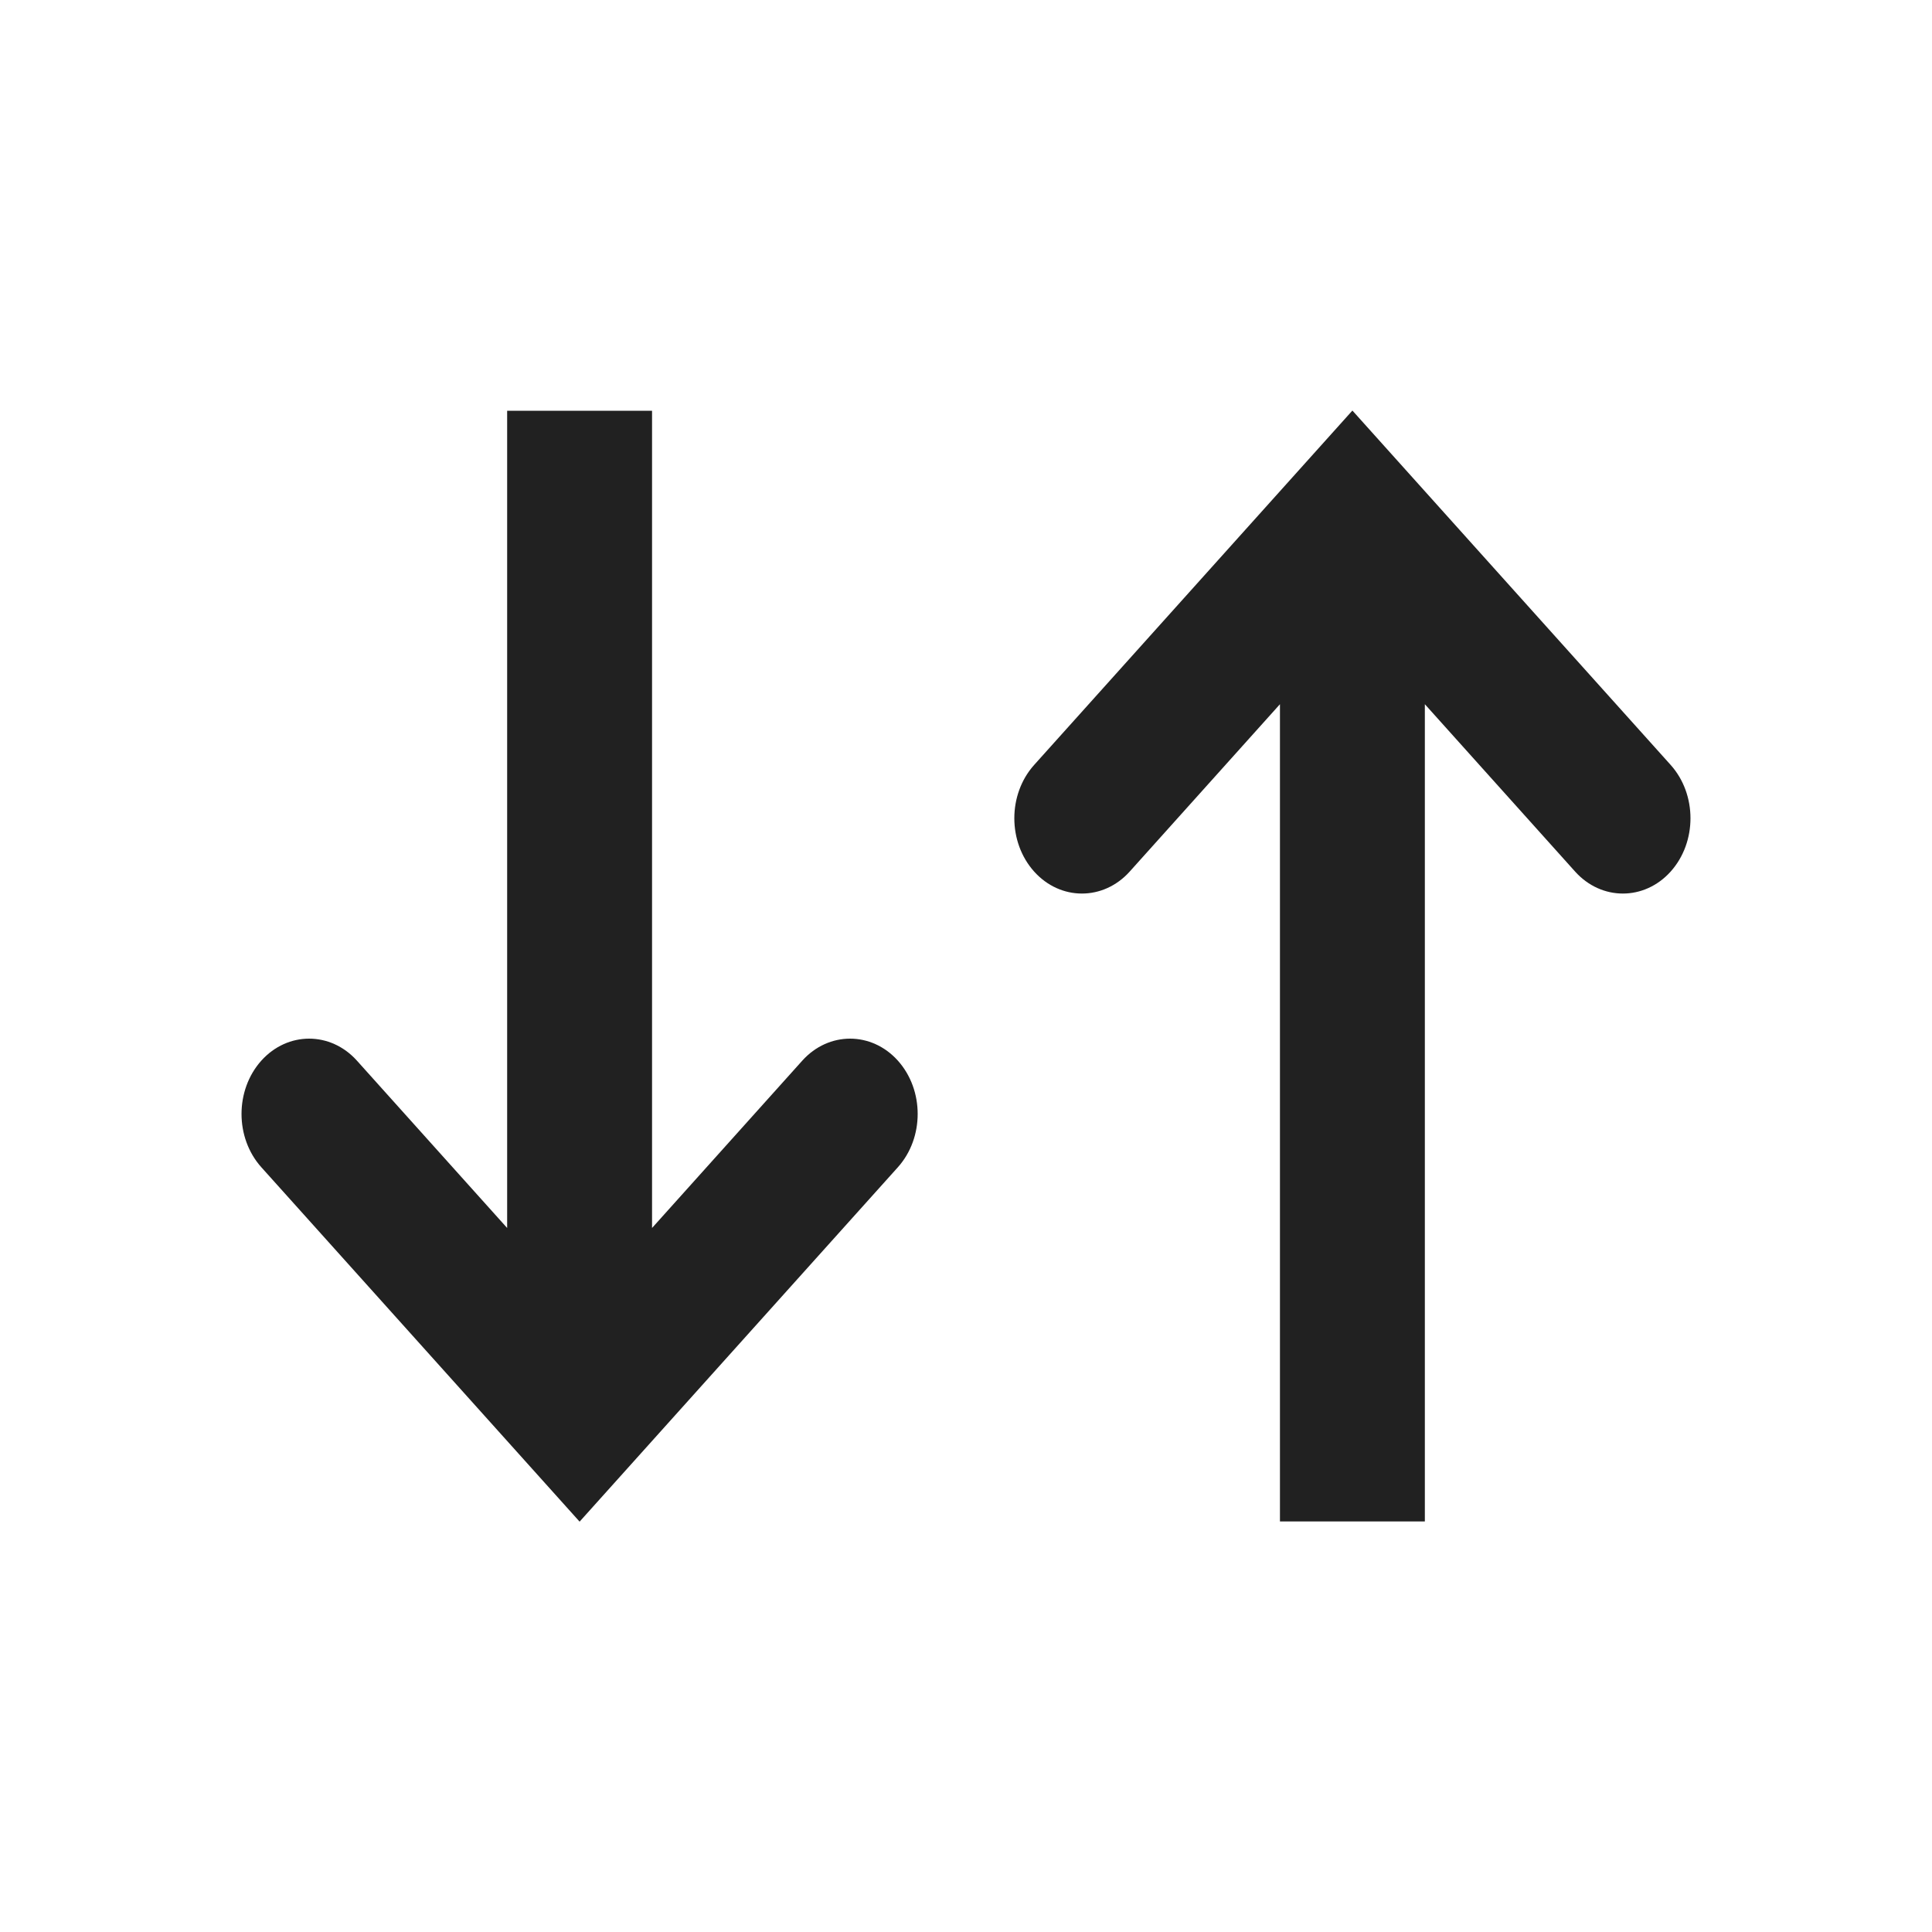
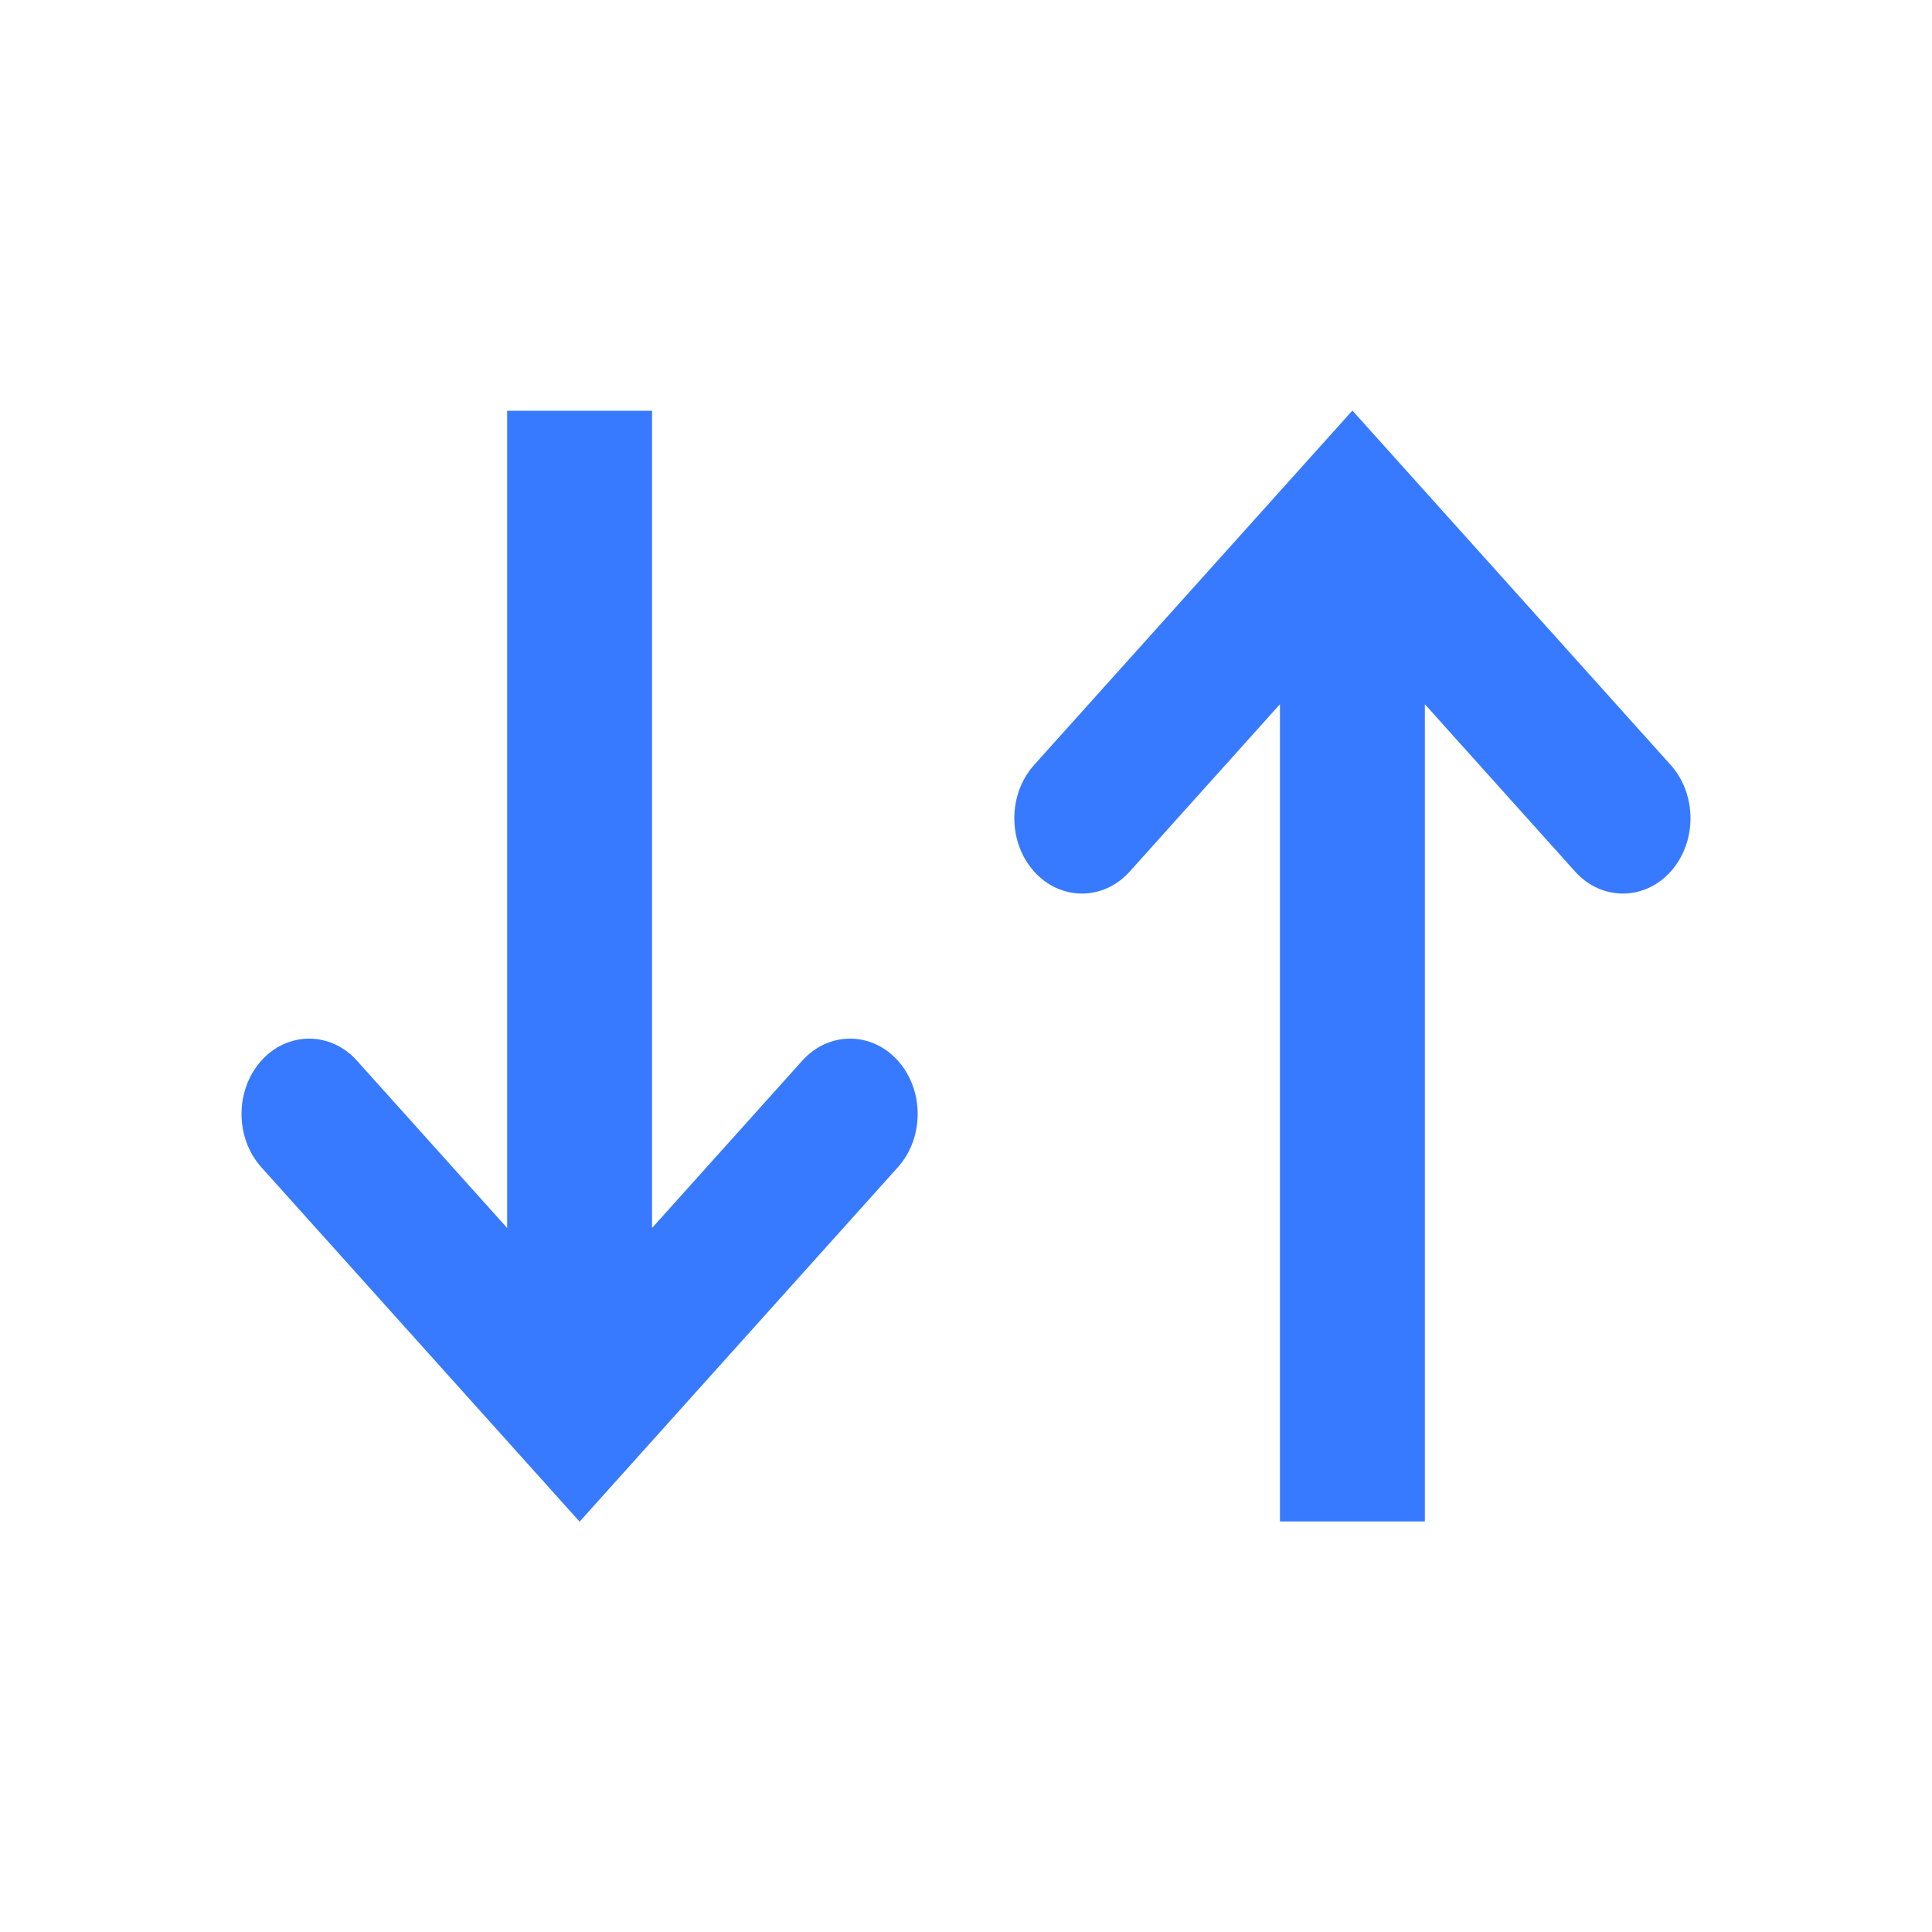
<svg xmlns="http://www.w3.org/2000/svg" width="20" height="20" viewBox="0 0 20 20" fill="none">
-   <path fill-rule="evenodd" clip-rule="evenodd" d="M10.705 9.022C10.978 9.326 11.422 9.326 11.695 9.022L13.25 7.29V15.75H14.75V7.29L16.305 9.022C16.578 9.326 17.022 9.326 17.295 9.022C17.568 8.717 17.568 8.224 17.295 7.919L14 4.25L10.705 7.919C10.432 8.224 10.432 8.717 10.705 9.022ZM9.295 10.98C9.022 10.676 8.578 10.676 8.305 10.98L6.75 12.712L6.75 4.252L5.25 4.252L5.25 12.712L3.695 10.98C3.422 10.676 2.978 10.676 2.705 10.98C2.432 11.285 2.432 11.778 2.705 12.083L6 15.752L9.295 12.083C9.568 11.778 9.568 11.285 9.295 10.98Z" fill="#212121" />
+   <path fill-rule="evenodd" clip-rule="evenodd" d="M10.705 9.022C10.978 9.326 11.422 9.326 11.695 9.022L13.25 7.29V15.75H14.75V7.29L16.305 9.022C16.578 9.326 17.022 9.326 17.295 9.022C17.568 8.717 17.568 8.224 17.295 7.919L14 4.25L10.705 7.919C10.432 8.224 10.432 8.717 10.705 9.022ZM9.295 10.98C9.022 10.676 8.578 10.676 8.305 10.98L6.75 12.712L6.75 4.252L5.25 4.252L5.25 12.712L3.695 10.98C3.422 10.676 2.978 10.676 2.705 10.98C2.432 11.285 2.432 11.778 2.705 12.083L6 15.752L9.295 12.083C9.568 11.778 9.568 11.285 9.295 10.98Z" fill="#377AFF" />
</svg>
